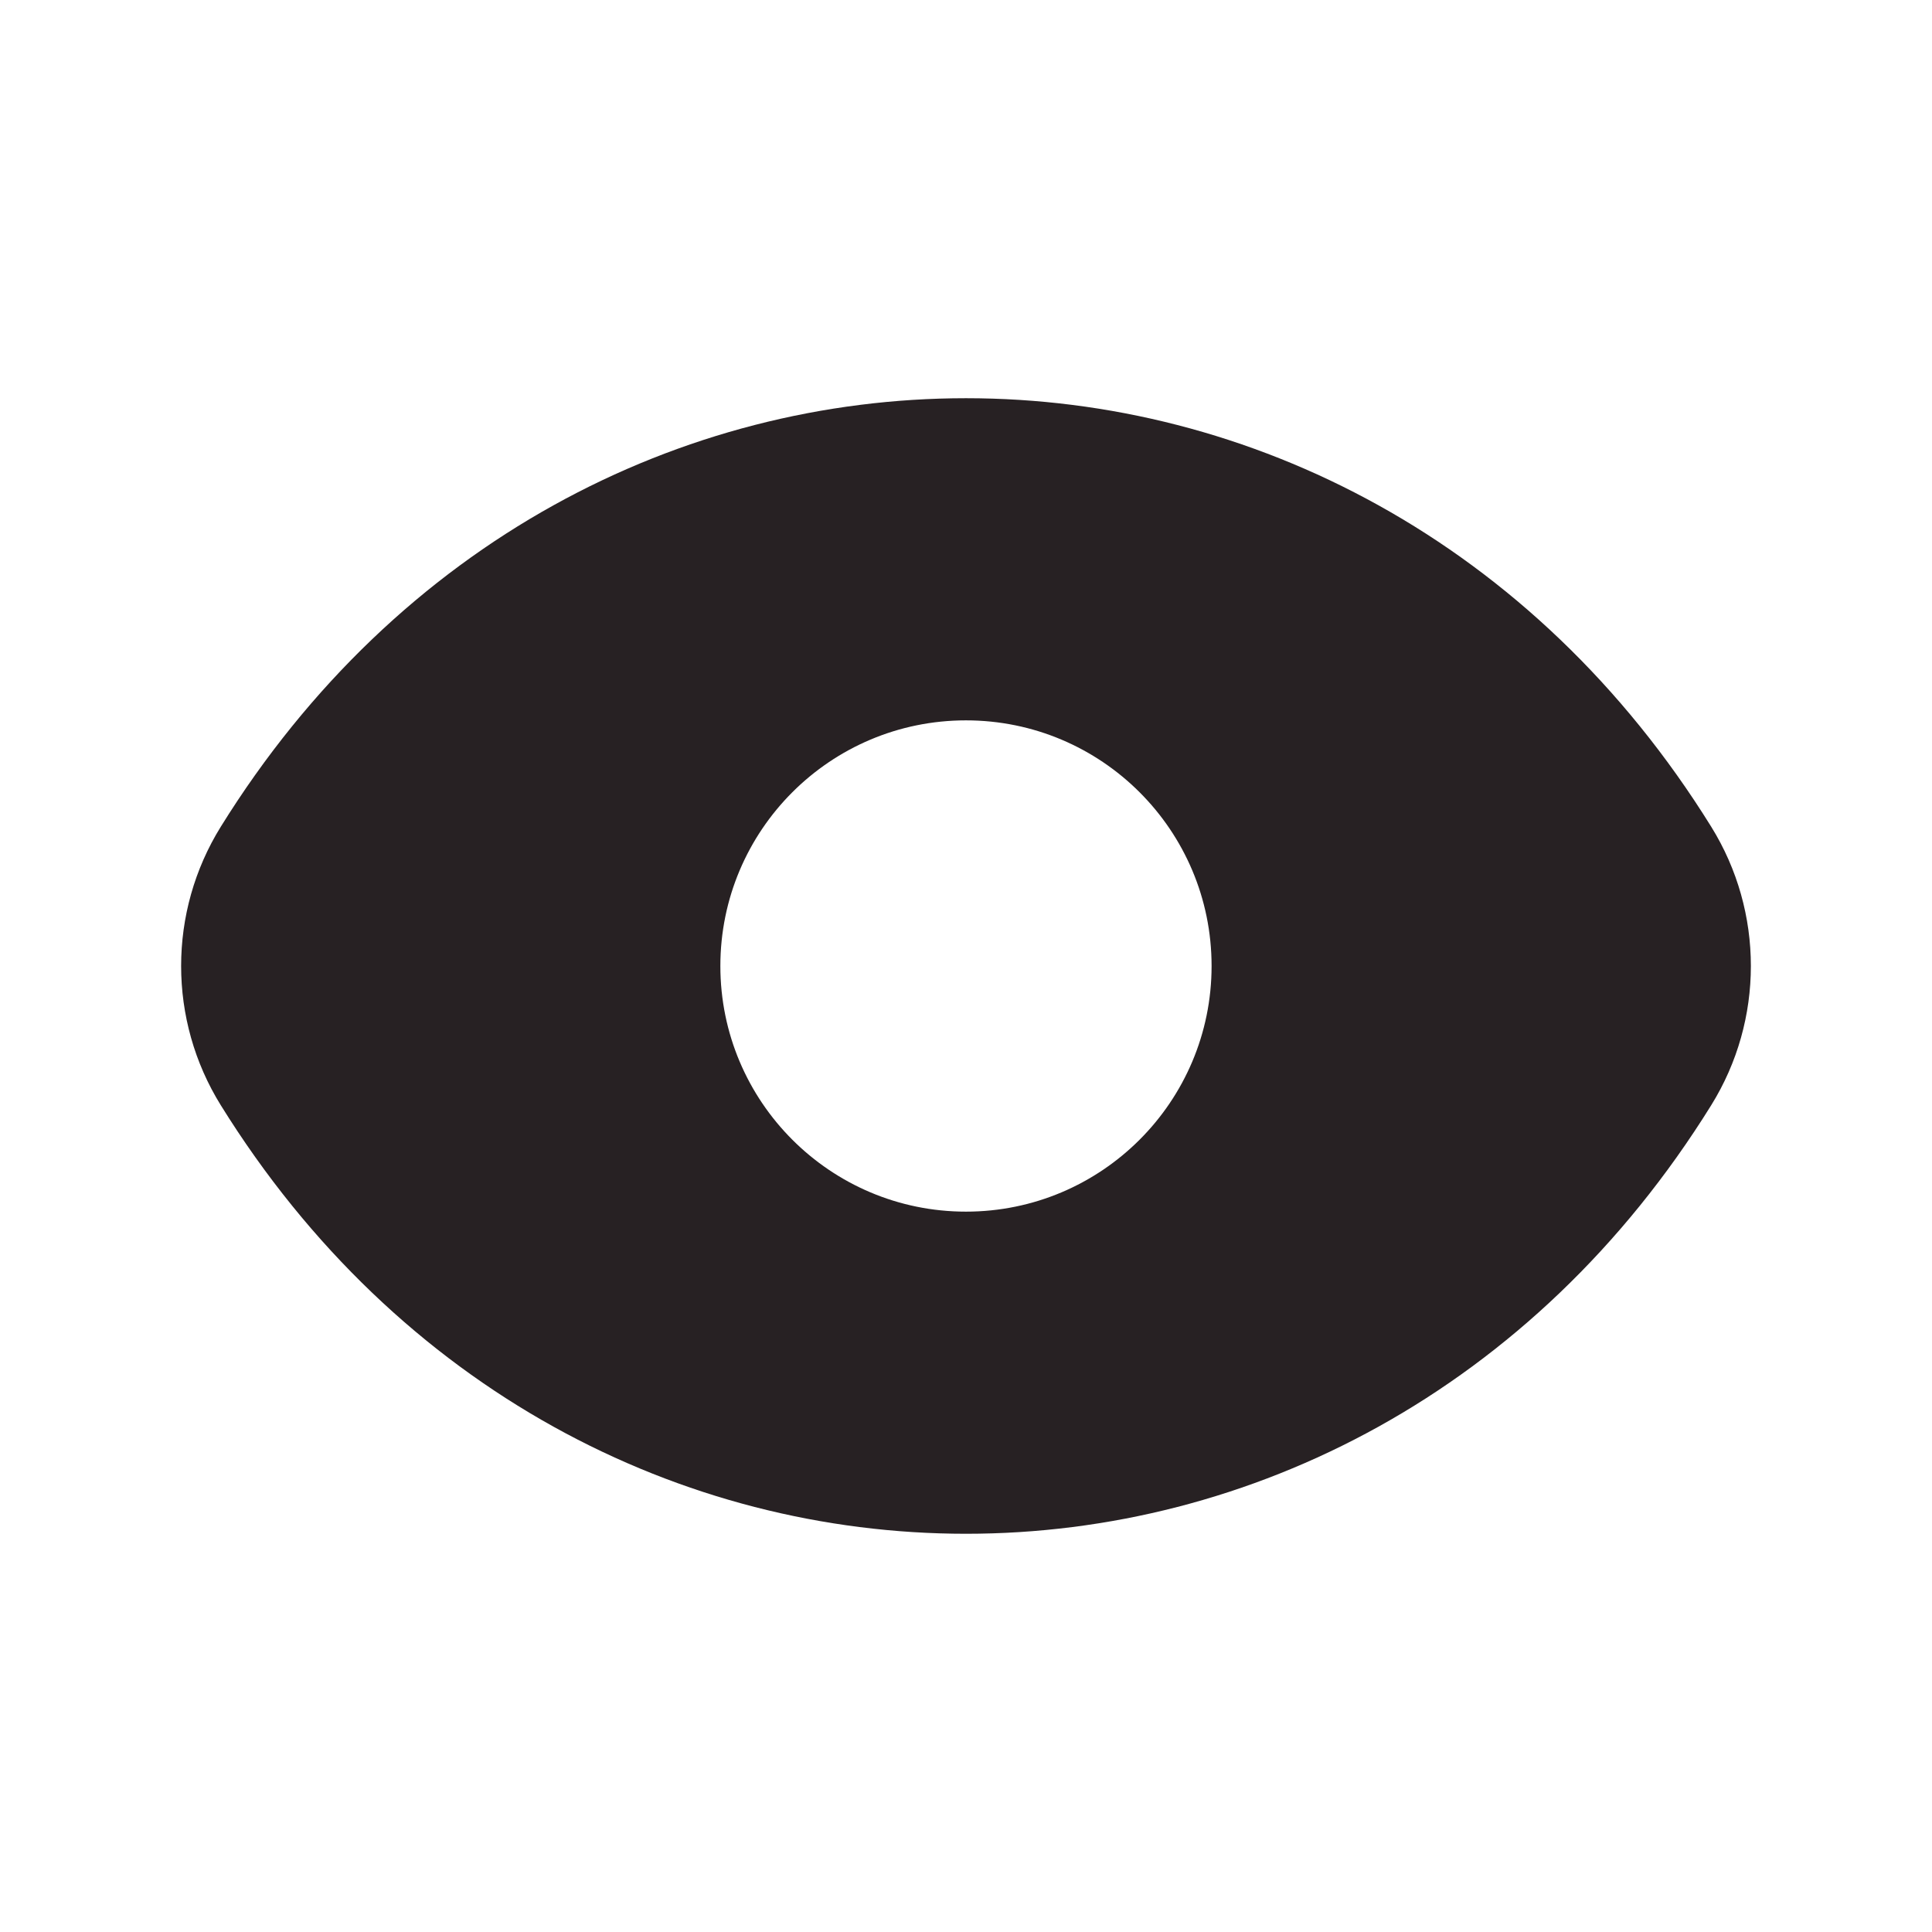
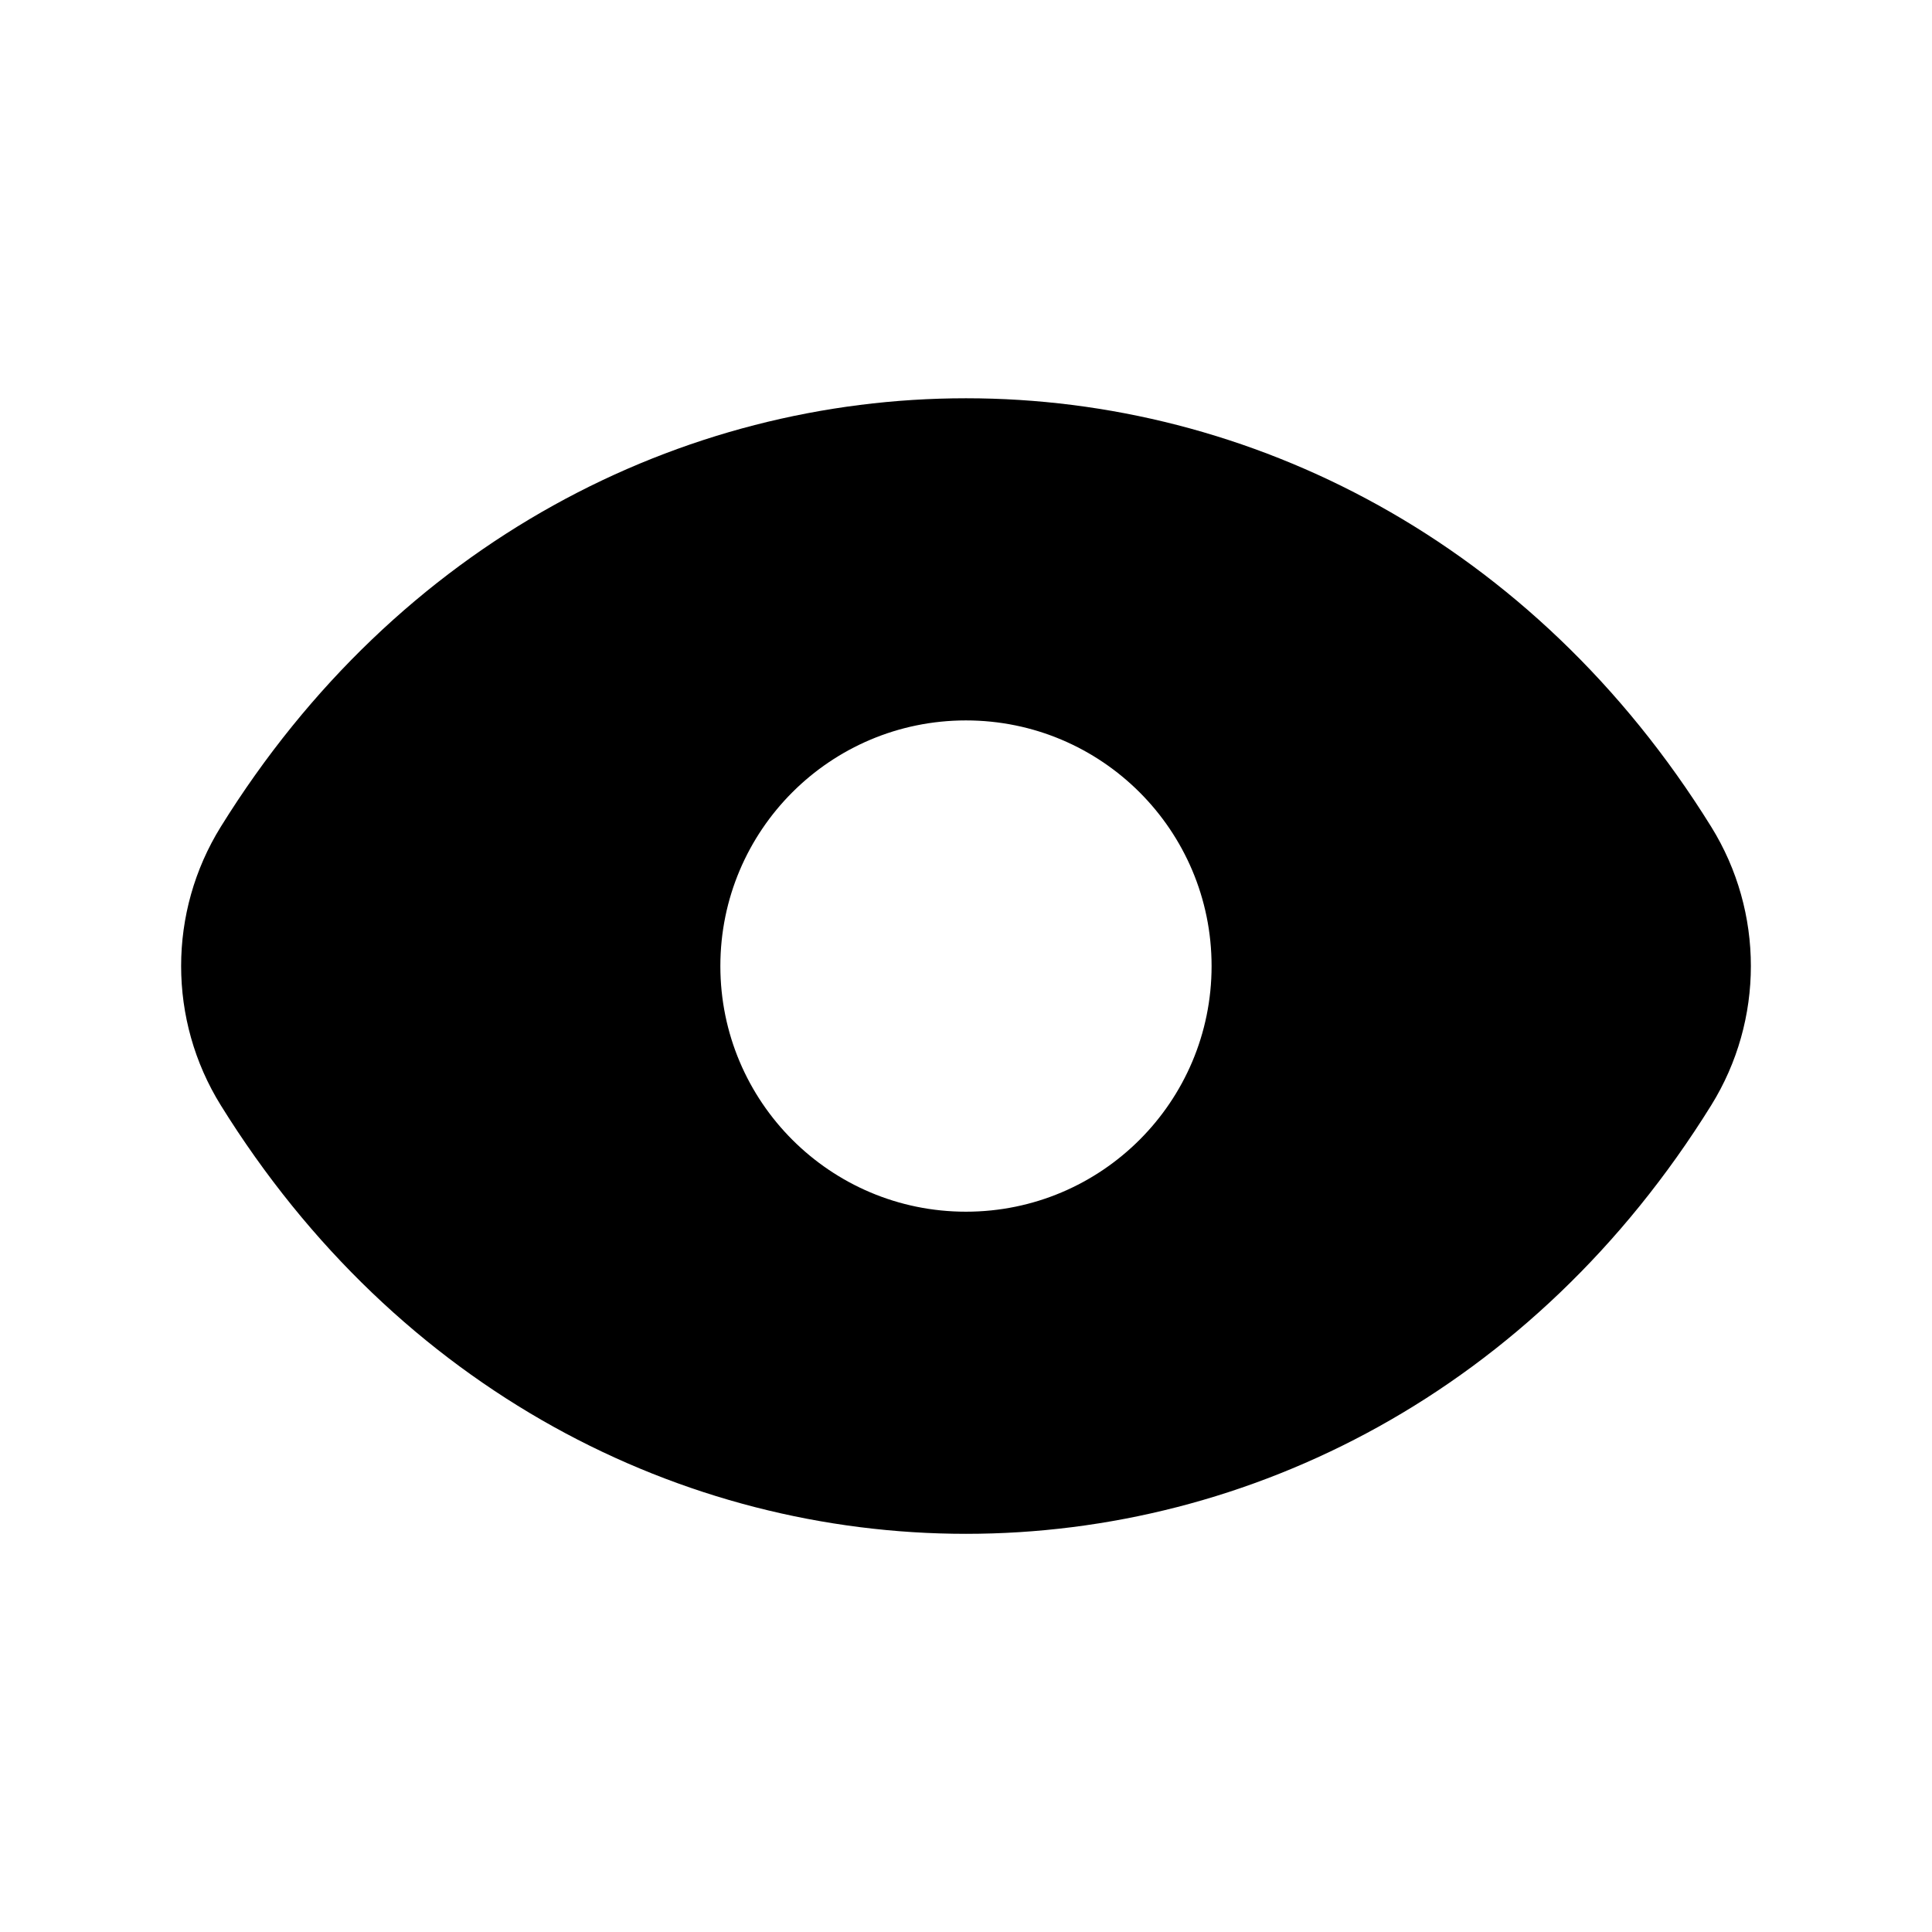
<svg xmlns="http://www.w3.org/2000/svg" width="35" height="35" viewBox="0 0 35 35" fill="none">
-   <path fill-rule="evenodd" clip-rule="evenodd" d="M3.999 14.978C10.425 4.626 24.575 4.626 31.001 14.978C31.958 16.521 31.958 18.479 31.001 20.021C24.575 30.374 10.425 30.374 3.999 20.021C3.042 18.479 3.042 16.521 3.999 14.978ZM13.05 17.5C13.05 15.042 15.042 13.05 17.499 13.05C19.957 13.05 21.949 15.042 21.949 17.5C21.949 19.957 19.957 21.95 17.499 21.95C15.042 21.95 13.05 19.957 13.05 17.5Z" fill="#272123" />
+   <path fill-rule="evenodd" clip-rule="evenodd" d="M3.999 14.979C10.425 4.627 24.575 4.627 31.001 14.979C31.958 16.522 31.958 18.48 31.001 20.022C24.575 30.375 10.425 30.375 3.999 20.022C3.042 18.48 3.042 16.522 3.999 14.979ZM13.05 17.501C13.05 15.043 15.042 13.051 17.499 13.051C19.957 13.051 21.949 15.043 21.949 17.501C21.949 19.958 19.957 21.951 17.499 21.951C15.042 21.951 13.05 19.958 13.05 17.501Z" fill="black" />
</svg>
